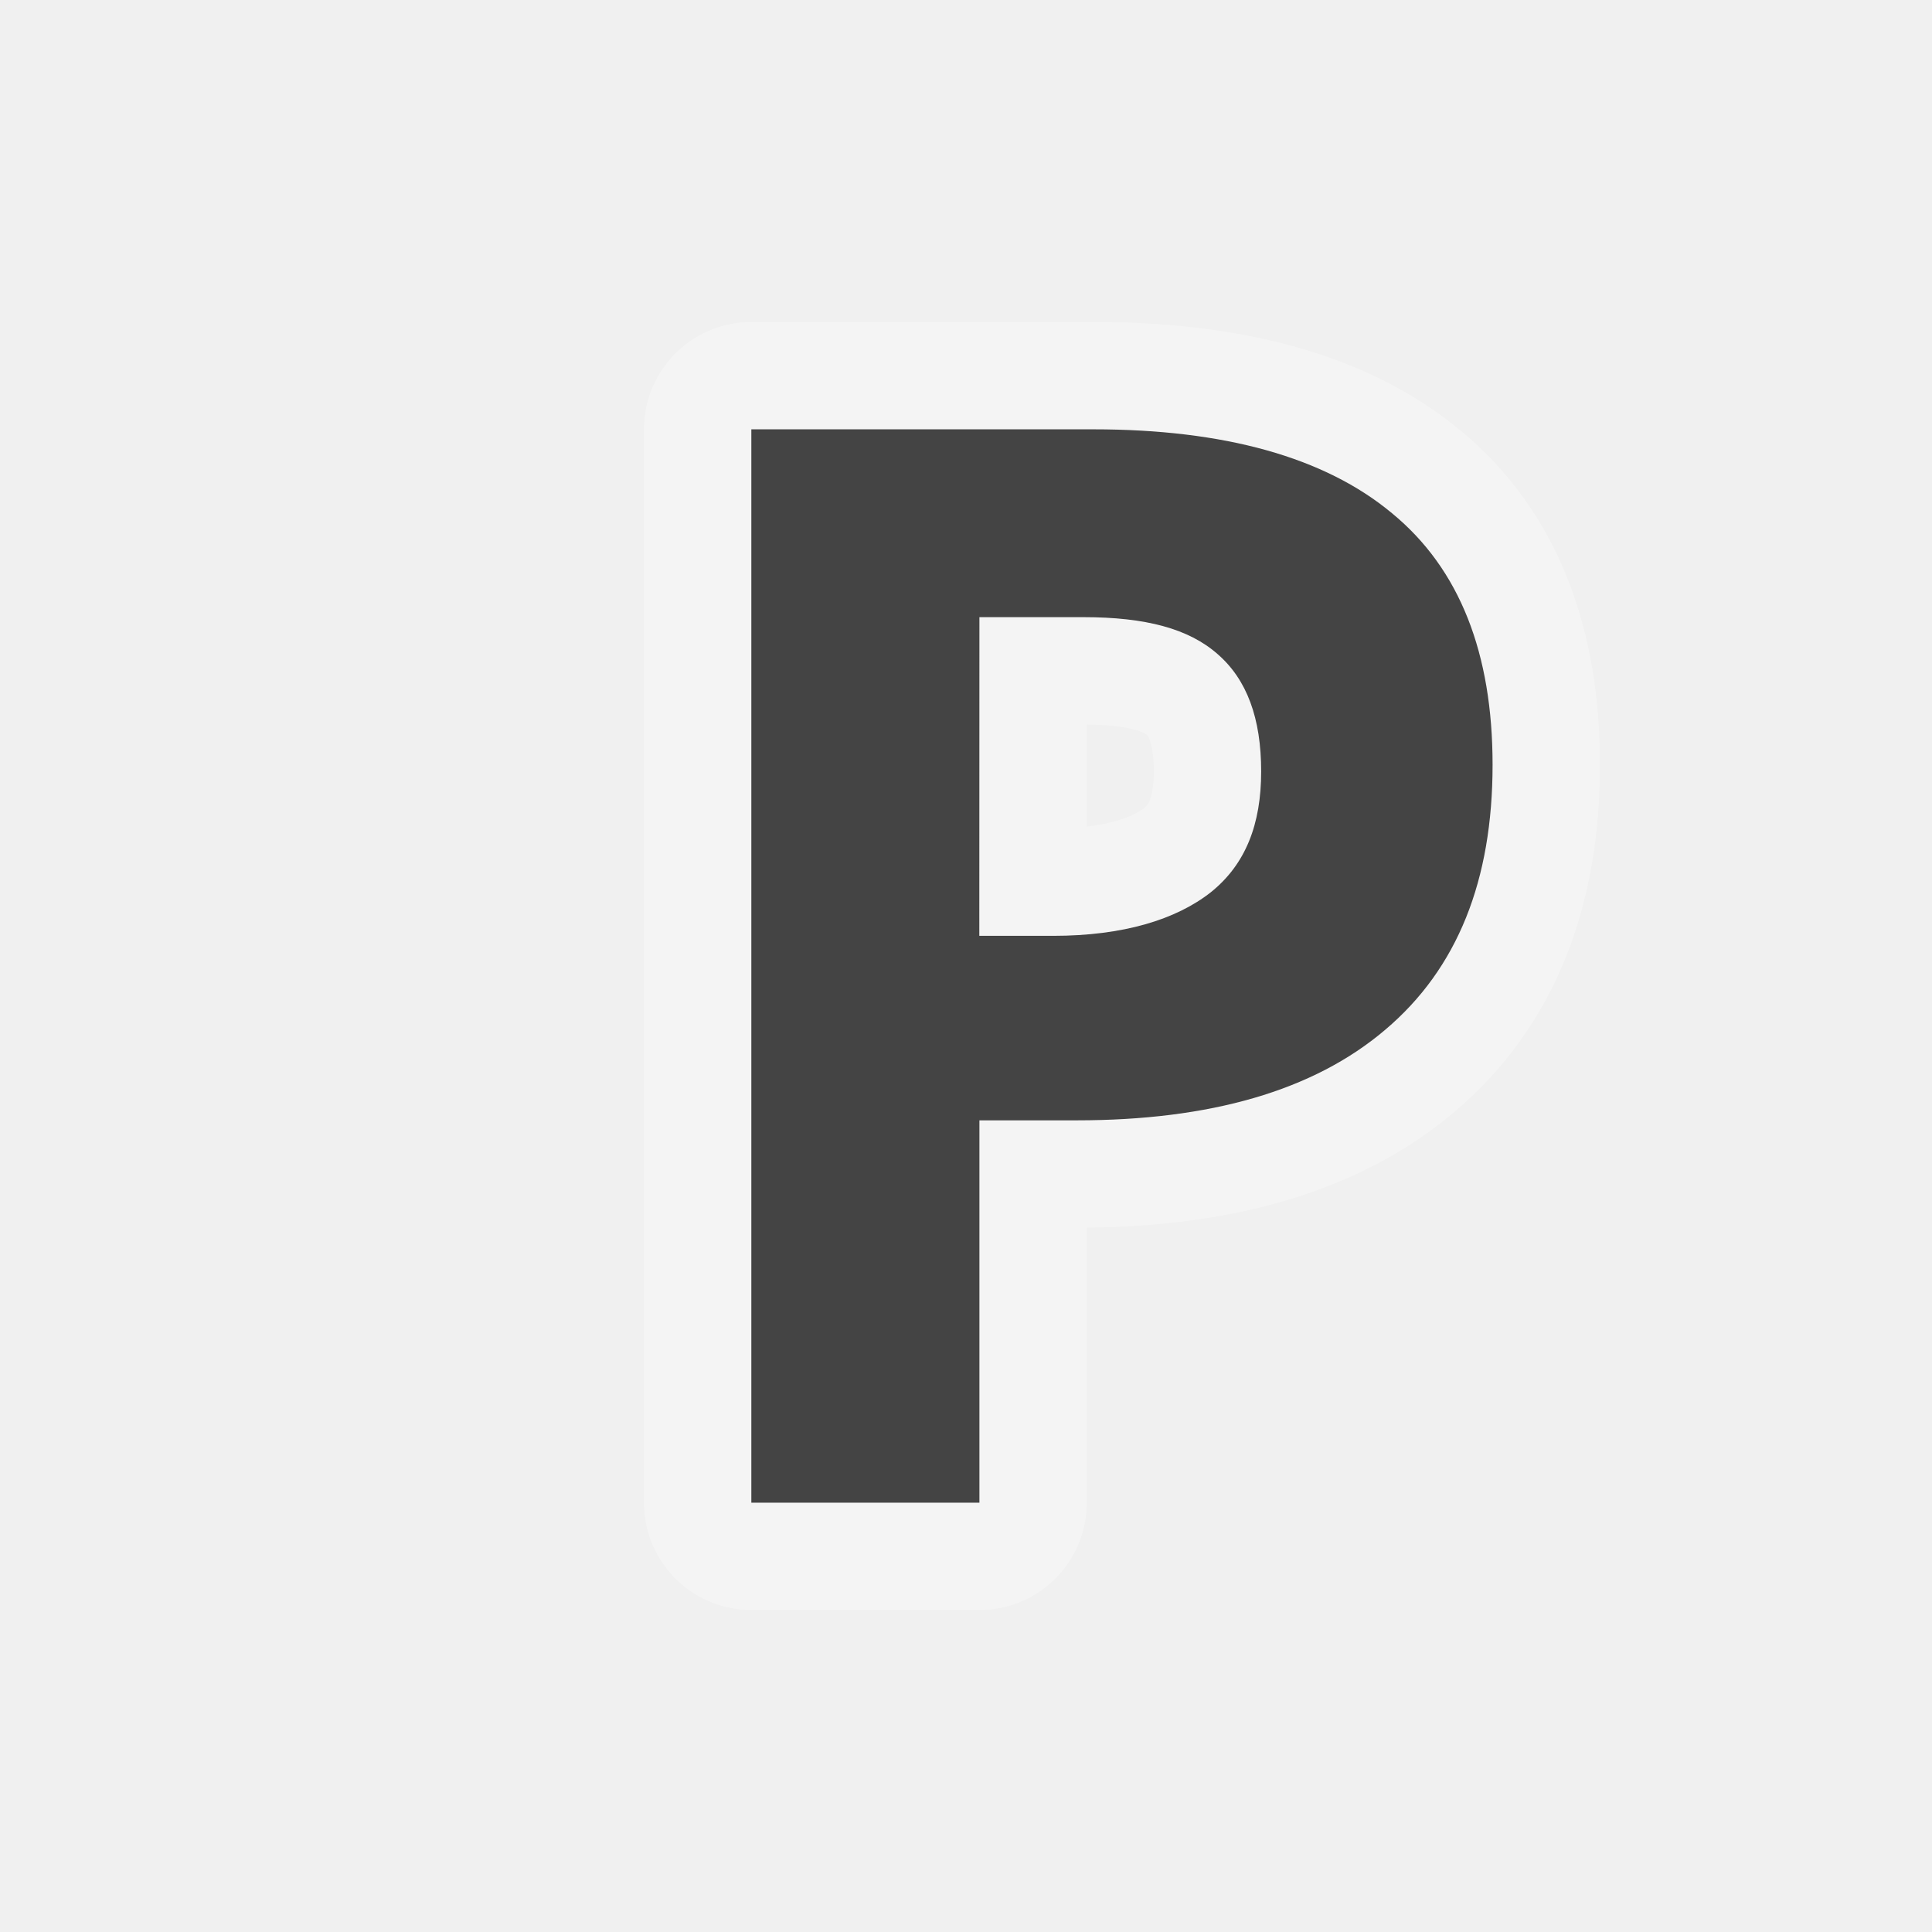
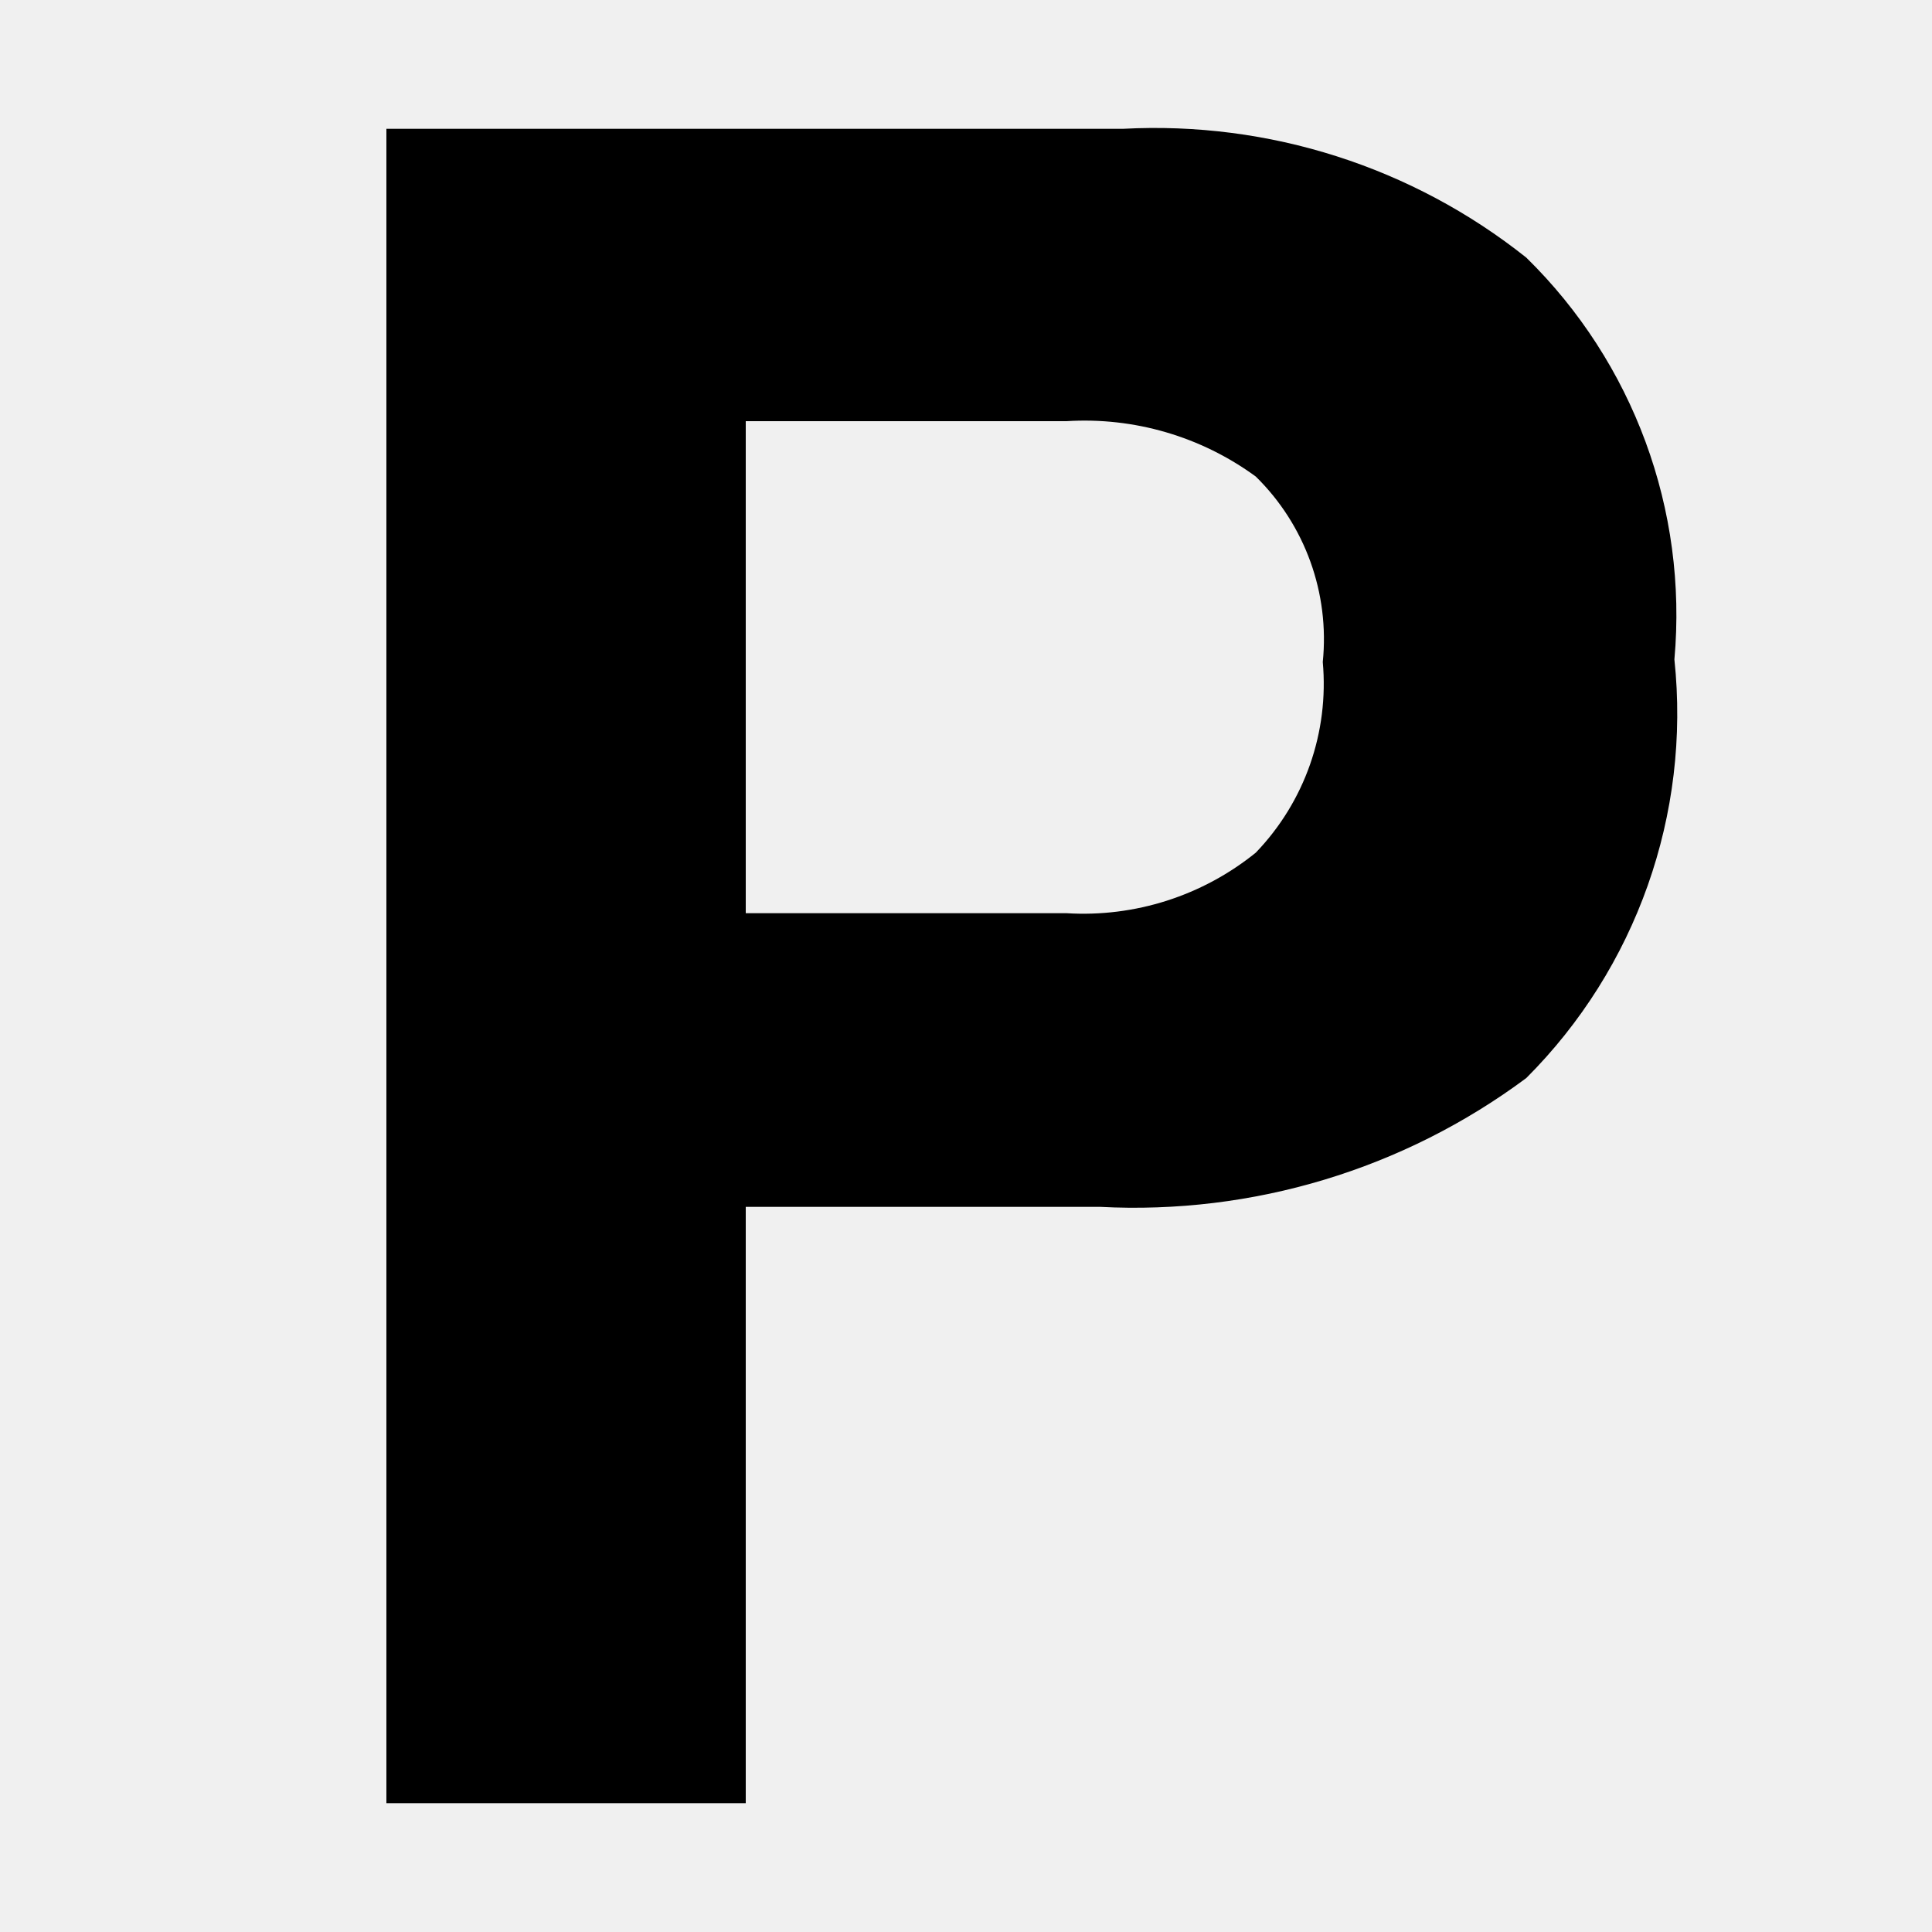
- <svg xmlns="http://www.w3.org/2000/svg" version="1.1" width="18" height="18" id="svg4619">
-   <defs id="defs4621" />
-   <g transform="translate(0,-1034.362)" id="layer1">
-     <g transform="translate(-108,-184)" id="parking-18" style="display:inline">
-       <g id="g14050">
-         <path d="m 115,1222.362 0,10 2.125,0 0,-3.562 0.906,0 c 1.24,0 2.205,-0.274 2.875,-0.844 0.674,-0.57 1,-1.393 1,-2.469 -1e-5,-1.034 -0.304,-1.824 -0.938,-2.344 -0.629,-0.524 -1.569,-0.781 -2.781,-0.781 z m 2.125,1.75 0.969,0 c 0.579,0 0.981,0.107 1.25,0.344 0.273,0.237 0.406,0.597 0.406,1.094 -1e-5,0.492 -0.145,0.865 -0.469,1.125 -0.324,0.255 -0.817,0.406 -1.469,0.406 l -0.688,0 z" id="path14042" style="font-size:25.21px;font-style:normal;font-variant:normal;font-weight:bold;font-stretch:normal;text-indent:0;text-align:start;text-decoration:none;line-height:125%;letter-spacing:0px;word-spacing:0px;text-transform:none;direction:ltr;block-progression:tb;writing-mode:lr-tb;text-anchor:start;baseline-shift:baseline;opacity:0.3;color:#000000;fill:#ffffff;fill-opacity:1;fill-rule:nonzero;stroke:#ffffff;stroke-width:2;stroke-linecap:butt;stroke-linejoin:round;stroke-miterlimit:4;stroke-opacity:1;stroke-dasharray:none;stroke-dashoffset:0;marker:none;visibility:visible;display:inline;overflow:visible;enable-background:accumulate;font-family:Helvetica Neue;-inkscape-font-specification:Helvetica Neue Bold" />
-         <path d="m 115,1222.362 0,10 2.125,0 0,-3.562 0.906,0 c 1.24,0 2.205,-0.274 2.875,-0.844 0.674,-0.57 1,-1.393 1,-2.469 -1e-5,-1.034 -0.304,-1.824 -0.938,-2.344 -0.629,-0.524 -1.569,-0.781 -2.781,-0.781 z m 2.125,1.75 0.969,0 c 0.579,0 0.981,0.107 1.25,0.344 0.273,0.237 0.406,0.597 0.406,1.094 -1e-5,0.492 -0.145,0.865 -0.469,1.125 -0.324,0.255 -0.817,0.406 -1.469,0.406 l -0.688,0 z" id="path8599-0" style="font-size:25.21px;font-style:normal;font-variant:normal;font-weight:bold;font-stretch:normal;text-indent:0;text-align:start;text-decoration:none;line-height:125%;letter-spacing:0px;word-spacing:0px;text-transform:none;direction:ltr;block-progression:tb;writing-mode:lr-tb;text-anchor:start;baseline-shift:baseline;color:#000000;fill:#444444;fill-opacity:1;fill-rule:nonzero;stroke:none;stroke-width:2;marker:none;visibility:visible;display:inline;overflow:visible;enable-background:accumulate;font-family:Helvetica Neue;-inkscape-font-specification:Helvetica Neue Bold" />
-       </g>
-     </g>
-   </g>
-   <rect width="18" height="18" x="0" y="0" id="canvas" style="fill:none;stroke:none;visibility:hidden" />
+ <svg xmlns="http://www.w3.org/2000/svg" version="1.1" id="Layer_1" x="0px" y="0px" width="15px" height="15px" viewBox="0 0 15 15" style="enable-background:new 0 0 15 15;" xml:space="preserve">
+   <path d="M11.85,8.37c-0.953,0.709-2.124,1.062-3.31,1H5.79V14H3V1h5.72c1.131-0.06,2.244,0.295,3.13,1  c0.832,0.815,1.254,1.96,1.15,3.12C13.127,6.321,12.704,7.516,11.85,8.37z M9.75,3.7C9.325,3.389,8.805,3.237,8.28,3.27  H5.79v3.82h2.49c0.531,0.033,1.056-0.135,1.47-0.47c0.38-0.395,0.569-0.935,0.52-1.48C10.324,4.606,10.133,4.076,9.75,3.7  z" />
</svg>
